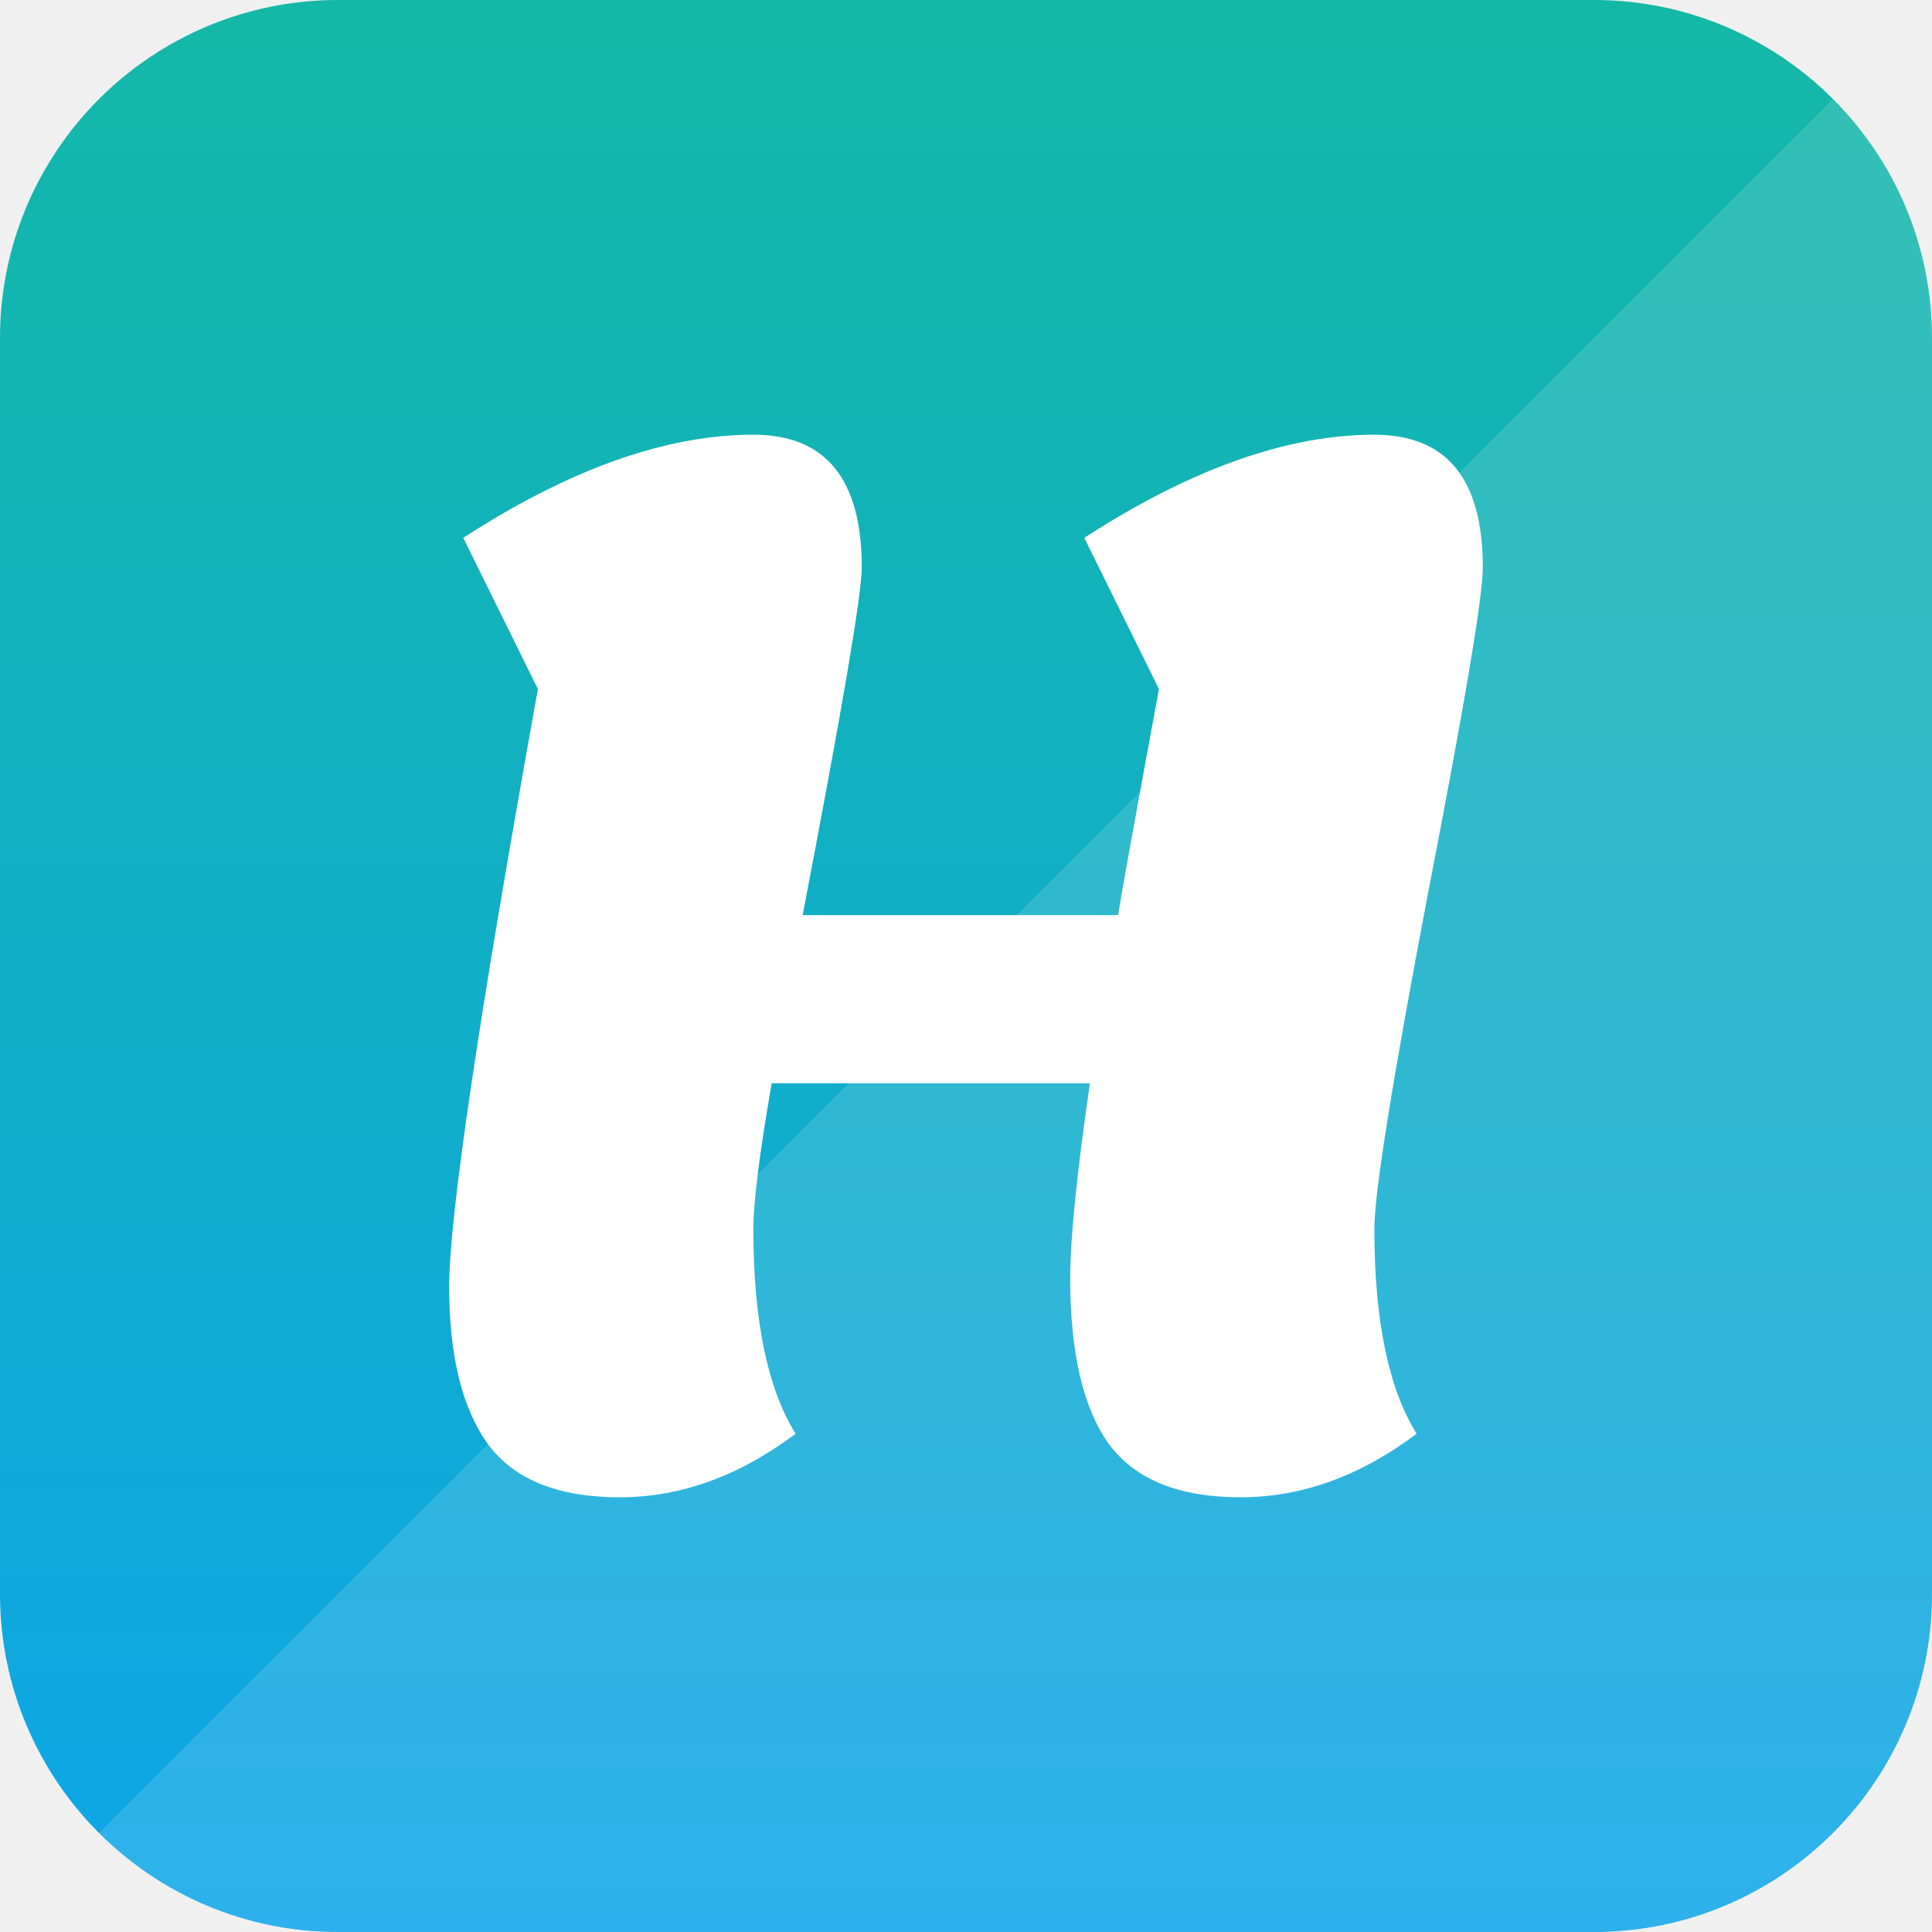
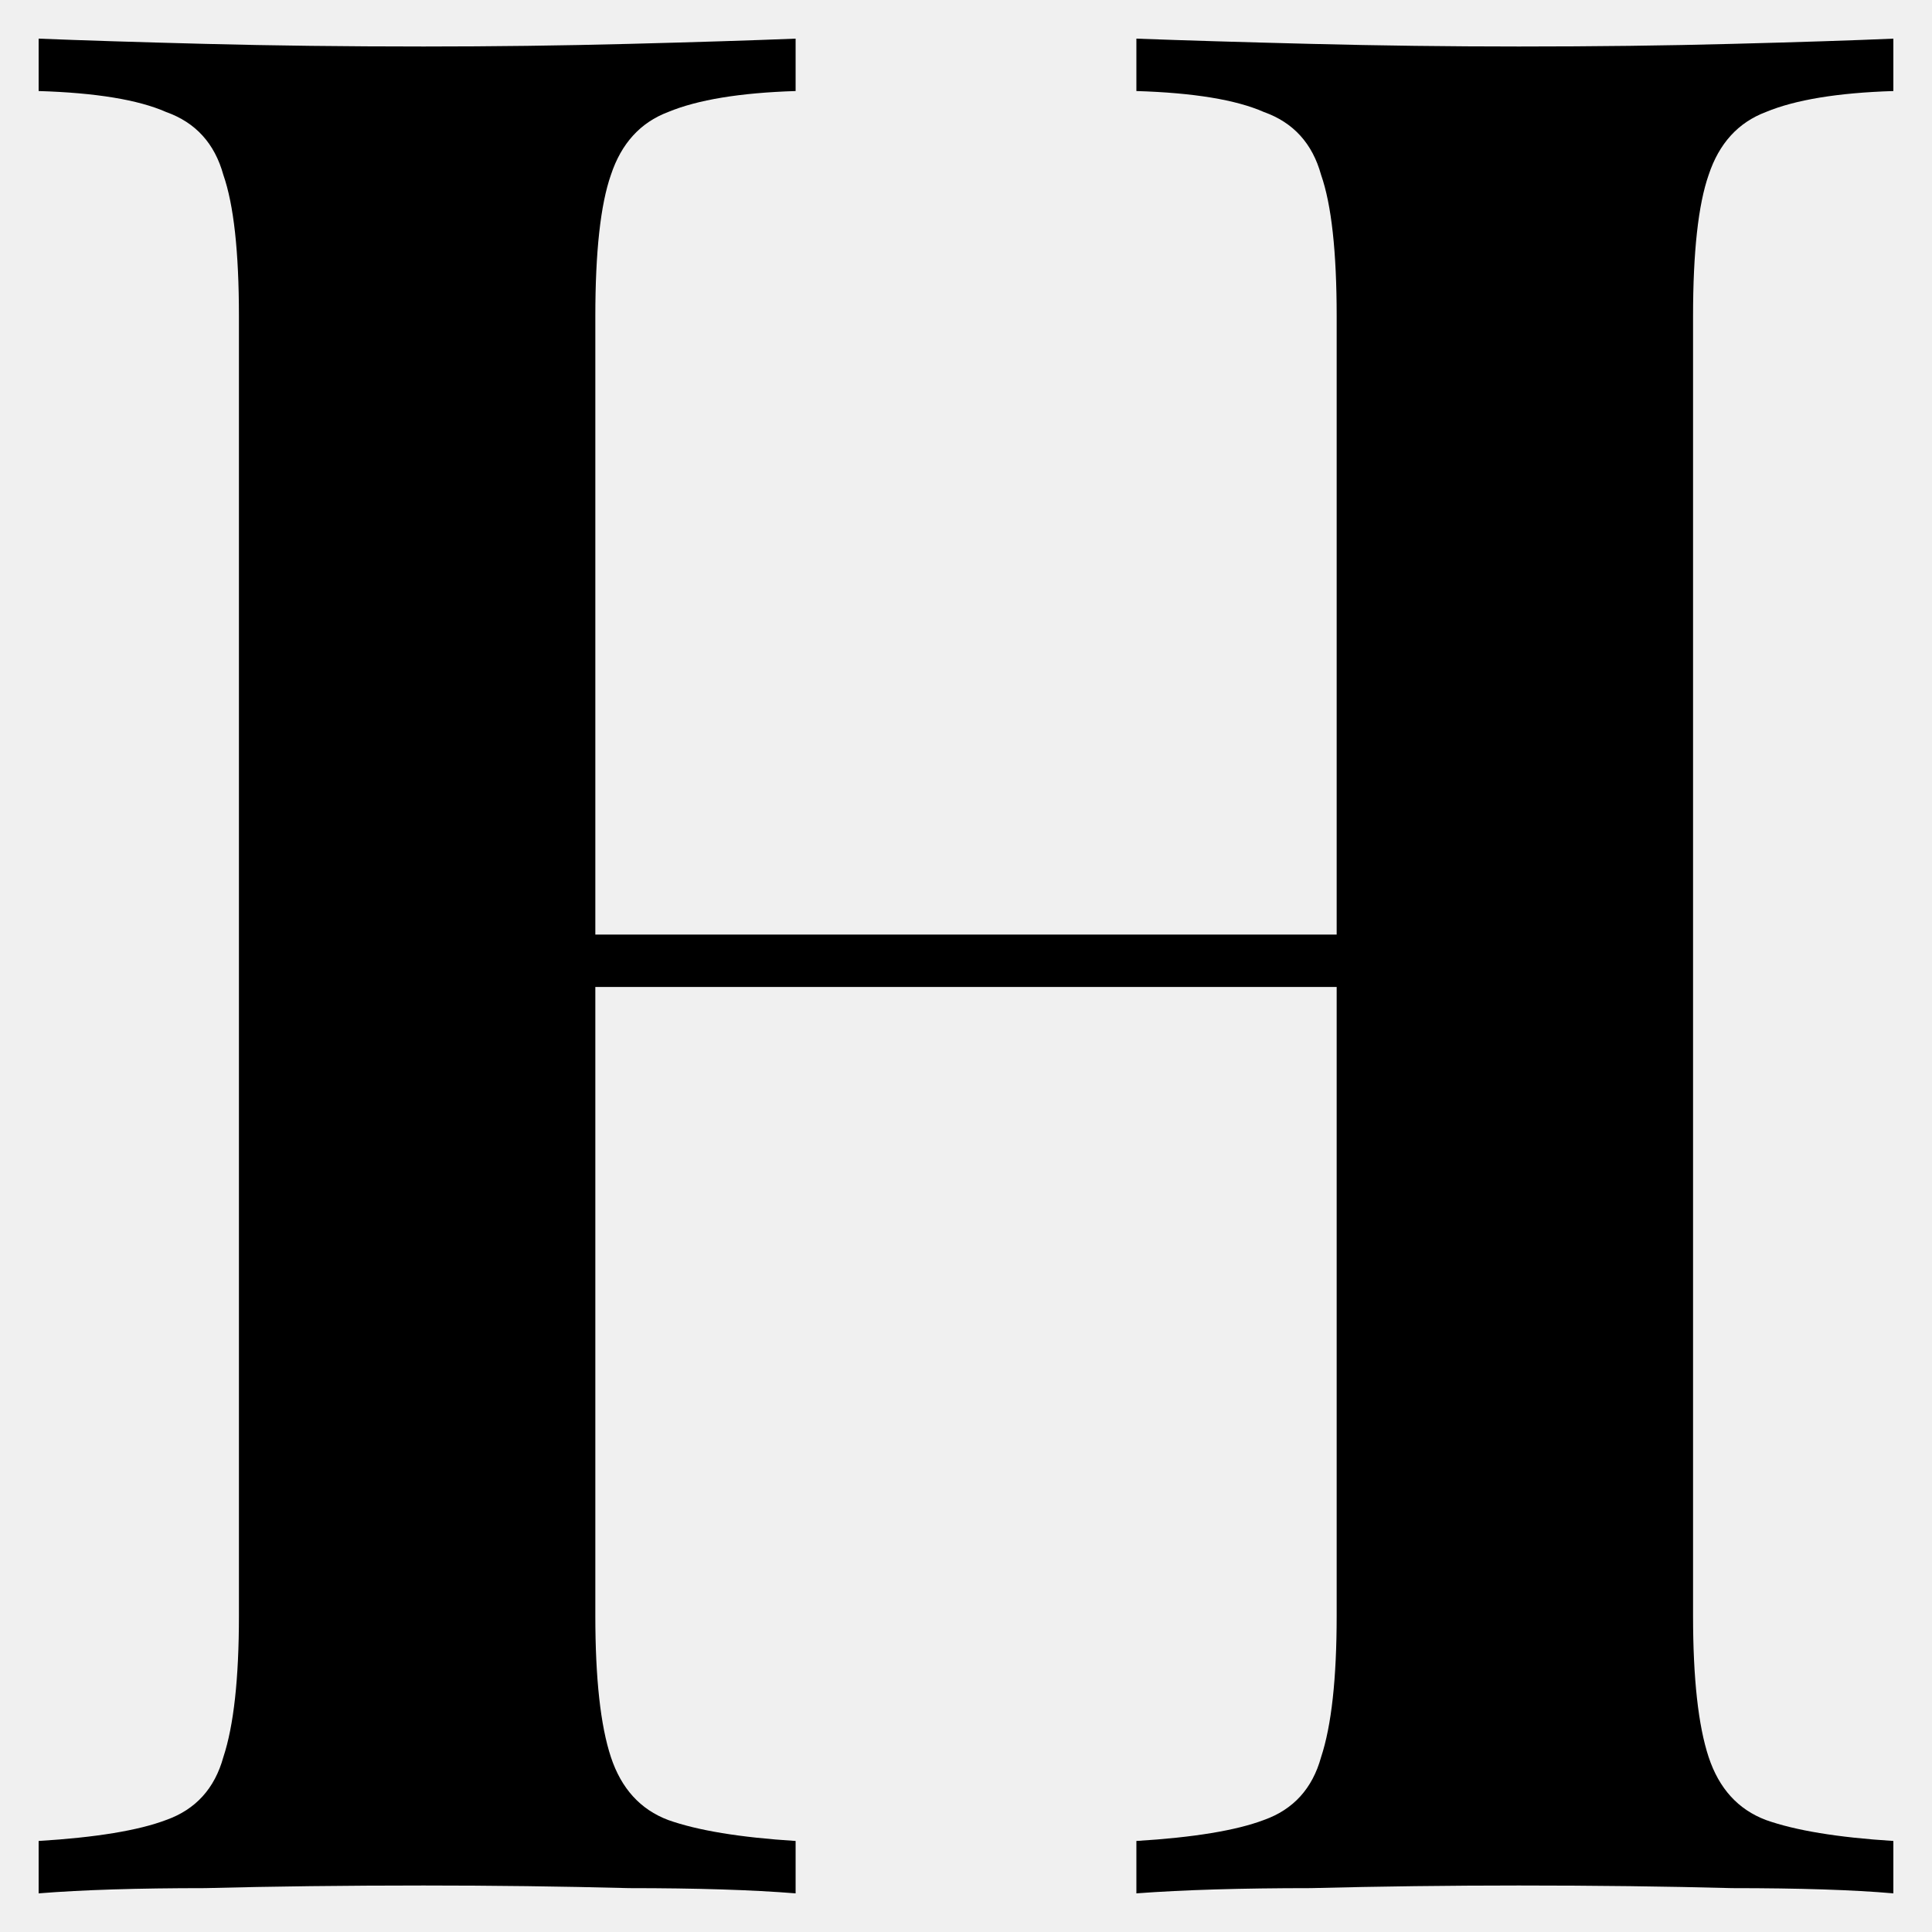
- <svg xmlns="http://www.w3.org/2000/svg" width="400" height="400" viewBox="0 0 400 400" fill="none">
-   <g clip-path="url(#clip0_601_10)">
-     <rect width="400" height="400" rx="70" fill="url(#paint0_linear_601_10)" />
-     <rect x="403.331" y="-3.344" width="258.538" height="604.186" transform="rotate(45 403.331 -3.34448)" fill="white" fill-opacity="0.13" />
-     <path d="M221.575 264.654C221.575 256.463 222.936 243.005 225.657 224.282H159.766C157.239 238.91 155.975 248.954 155.975 254.415C155.975 273.333 158.891 287.473 164.722 296.835C153.06 305.612 140.912 310 128.278 310C115.644 310 106.606 306.392 101.163 299.176C95.721 291.764 93 280.842 93 266.41C93 251.782 99.123 210.532 111.368 142.66L95.915 111.356C117.879 97.119 137.899 90 155.975 90C170.942 90 178.425 99.167 178.425 117.5C178.425 122.961 174.343 146.95 166.18 189.468H231.488C232.265 184.592 235.084 168.989 239.943 142.66L224.49 111.356C246.454 97.119 266.474 90 284.55 90C299.517 90 307 99.167 307 117.5C307 123.546 303.21 146.073 295.629 185.08C288.243 223.892 284.55 247.004 284.55 254.415C284.55 273.333 287.466 287.473 293.297 296.835C281.635 305.612 269.487 310 256.853 310C244.219 310 235.181 306.392 229.738 299.176C224.296 291.764 221.575 280.257 221.575 264.654Z" fill="white" />
-   </g>
-   <defs>
-     <linearGradient id="paint0_linear_601_10" x1="200" y1="0" x2="200" y2="400" gradientUnits="userSpaceOnUse">
-       <stop stop-color="#14B8A6" />
-       <stop offset="1" stop-color="#0EA5E9" />
-     </linearGradient>
-     <clipPath id="clip0_601_10">
-       <rect width="400" height="400" rx="70" fill="white" />
-     </clipPath>
-   </defs>
+ <svg xmlns="http://www.w3.org/2000/svg" width="100" height="100" viewBox="0 0 100 100" fill="none">
+   <path d="M58.819 98V95.288C61.781 95.107 63.98 94.746 65.417 94.203C66.942 93.661 67.93 92.576 68.379 90.949C68.917 89.322 69.186 86.881 69.186 83.627V16.373C69.186 13.028 68.917 10.588 68.379 9.051C67.93 7.424 66.942 6.339 65.417 5.797C63.98 5.164 61.781 4.802 58.819 4.712V2C61.243 2.09 64.25 2.181 67.84 2.271C71.431 2.362 75.021 2.407 78.612 2.407C82.561 2.407 86.241 2.362 89.652 2.271C93.153 2.181 95.936 2.09 98 2V4.712C95.128 4.802 92.928 5.164 91.403 5.797C89.966 6.339 88.979 7.424 88.44 9.051C87.902 10.588 87.632 13.028 87.632 16.373V83.627C87.632 86.881 87.902 89.322 88.44 90.949C88.979 92.576 89.966 93.661 91.403 94.203C92.928 94.746 95.128 95.107 98 95.288V98C95.936 97.819 93.153 97.729 89.652 97.729C86.241 97.638 82.561 97.593 78.612 97.593C75.021 97.593 71.431 97.638 67.84 97.729C64.25 97.729 61.243 97.819 58.819 98ZM2 98V95.288C4.962 95.107 7.161 94.746 8.597 94.203C10.123 93.661 11.111 92.576 11.56 90.949C12.098 89.322 12.367 86.881 12.367 83.627V16.373C12.367 13.028 12.098 10.588 11.56 9.051C11.111 7.424 10.123 6.339 8.597 5.797C7.161 5.164 4.962 4.802 2 4.712V2C4.244 2.09 7.116 2.181 10.617 2.271C14.118 2.362 17.888 2.407 21.927 2.407C25.517 2.407 29.063 2.362 32.564 2.271C36.065 2.181 38.937 2.09 41.181 2V4.712C38.309 4.802 36.109 5.164 34.584 5.797C33.147 6.339 32.16 7.424 31.621 9.051C31.083 10.588 30.814 13.028 30.814 16.373V83.627C30.814 86.881 31.083 89.322 31.621 90.949C32.16 92.576 33.147 93.661 34.584 94.203C36.109 94.746 38.309 95.107 41.181 95.288V98C38.937 97.819 36.065 97.729 32.564 97.729C29.063 97.638 25.517 97.593 21.927 97.593C17.888 97.593 14.118 97.638 10.617 97.729C7.116 97.729 4.244 97.819 2 98ZM23.408 51.085V48.373H76.592V51.085H23.408Z" />
+   <style>
+       path { fill: #000; }
+       @media (prefers-color-scheme: dark) {
+         path { fill: #FFF; }
+       }
+   </style>
</svg>
